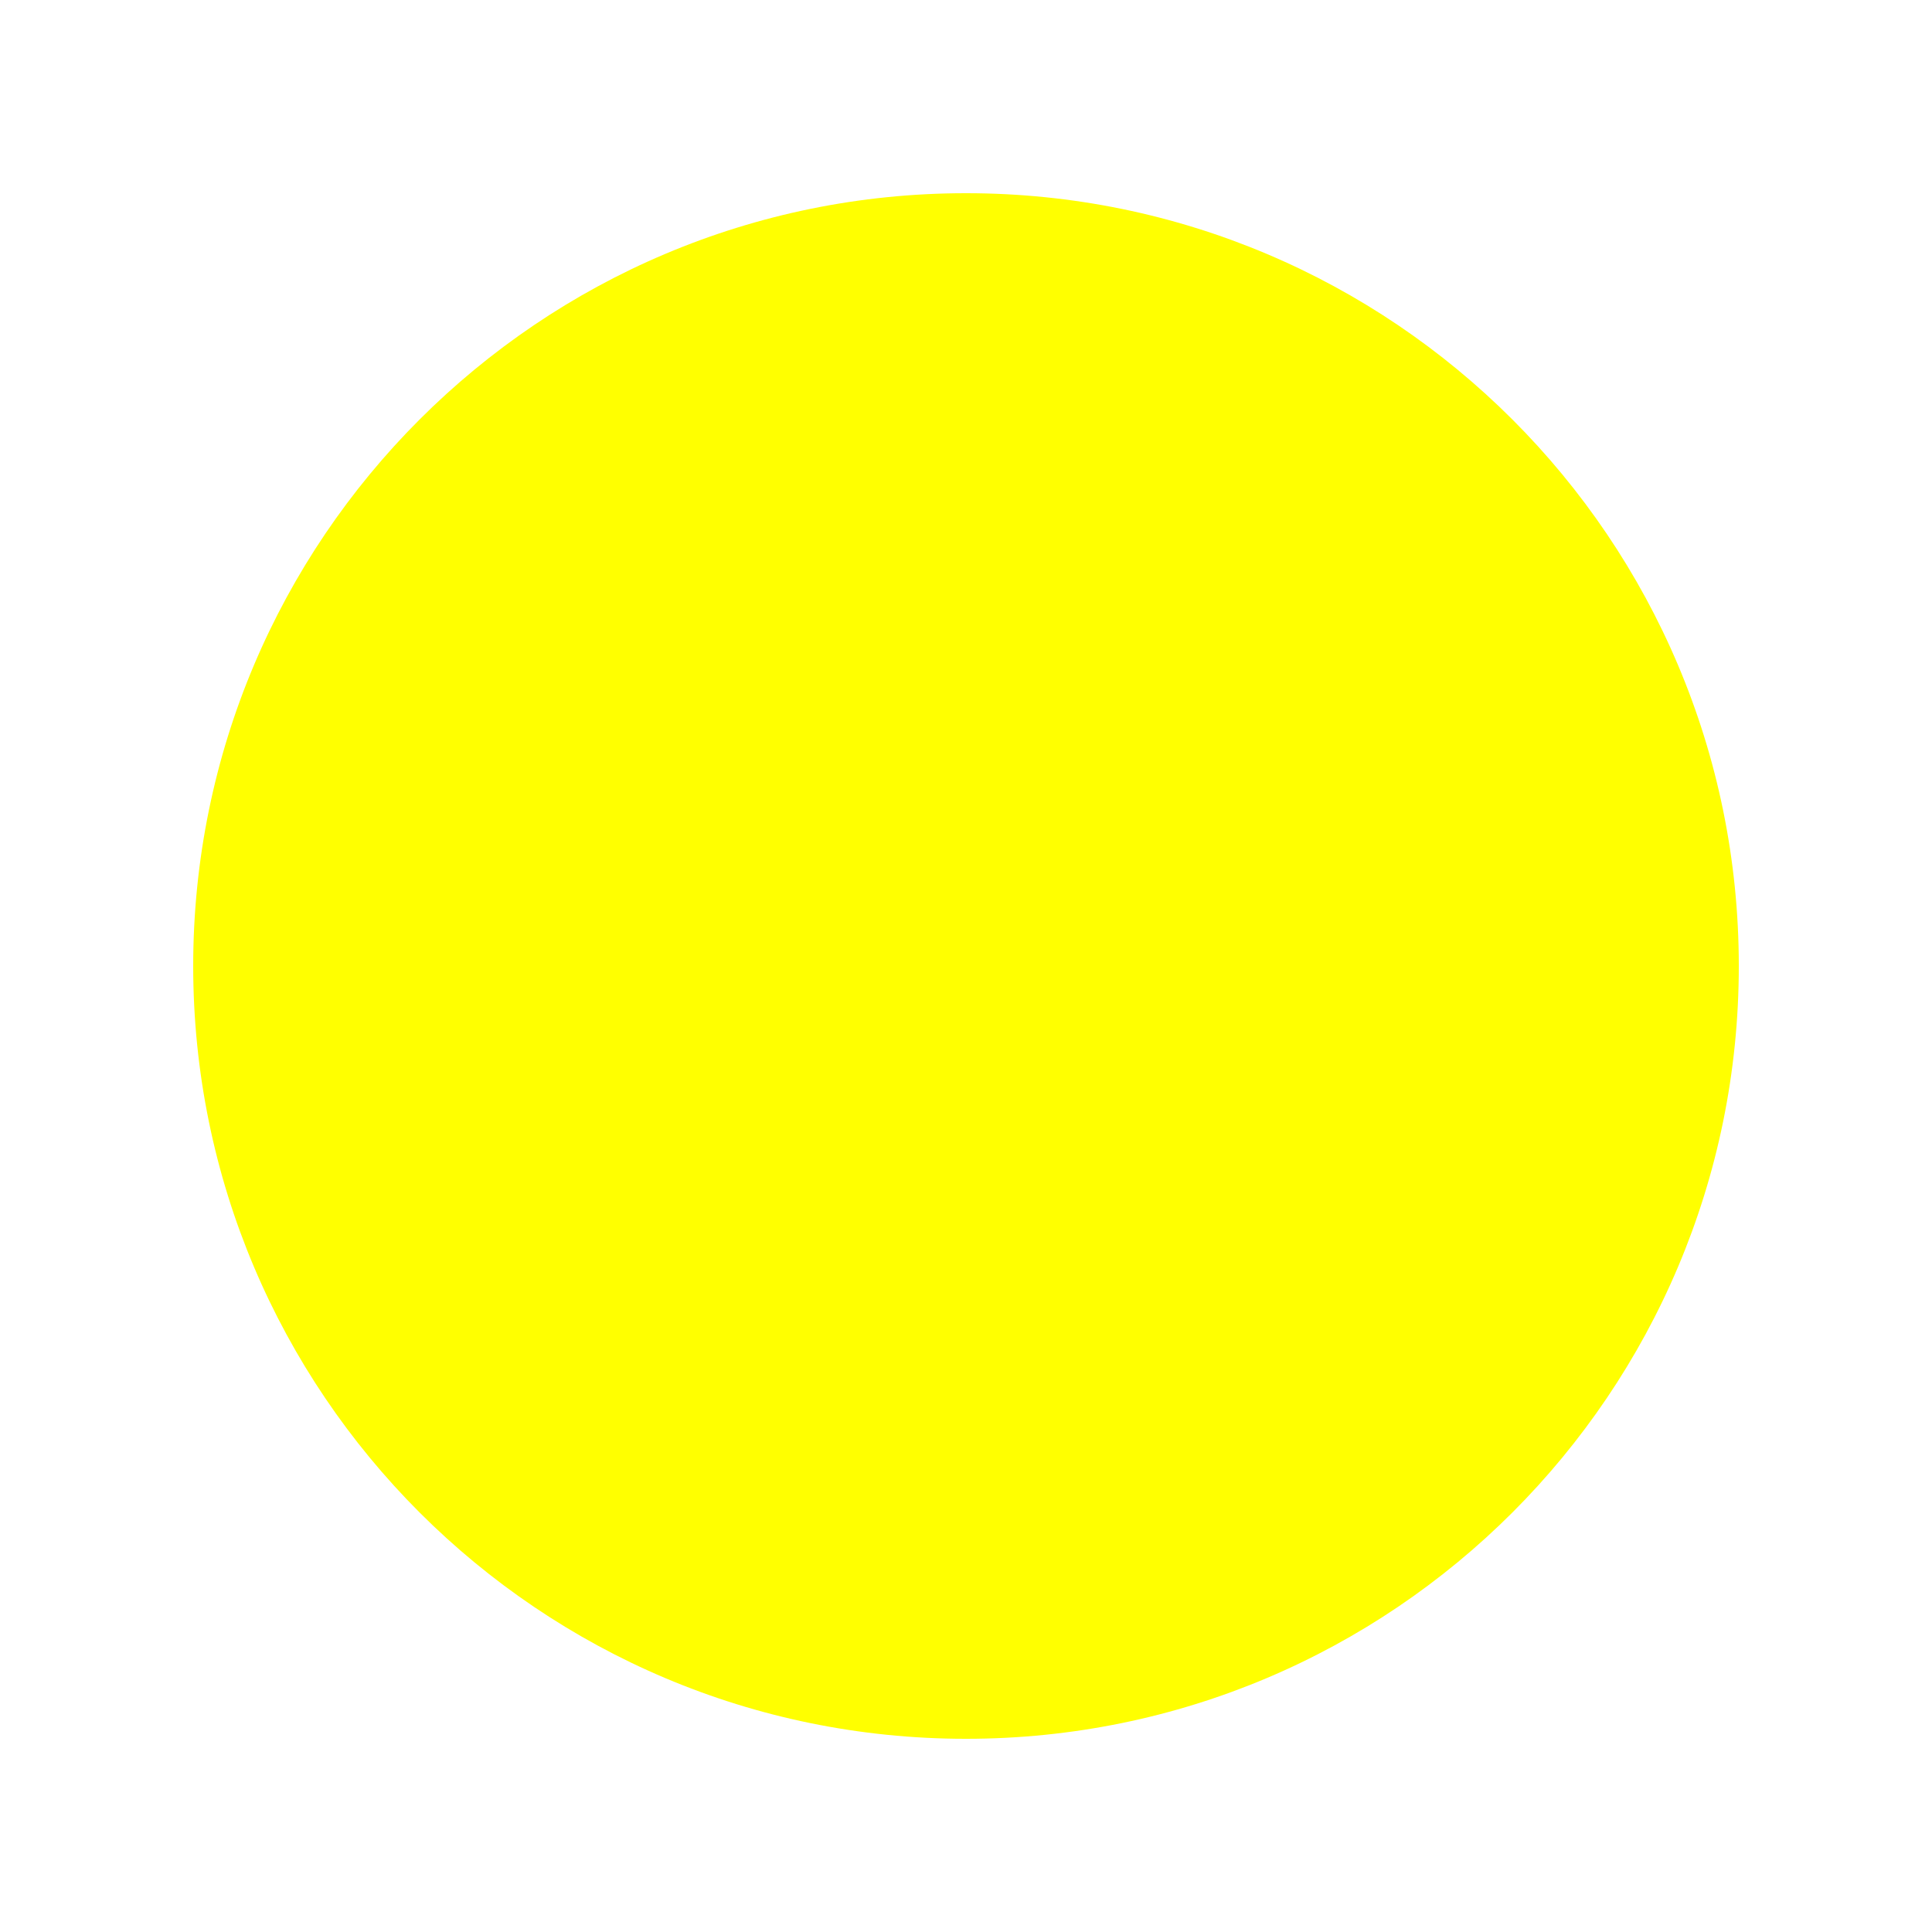
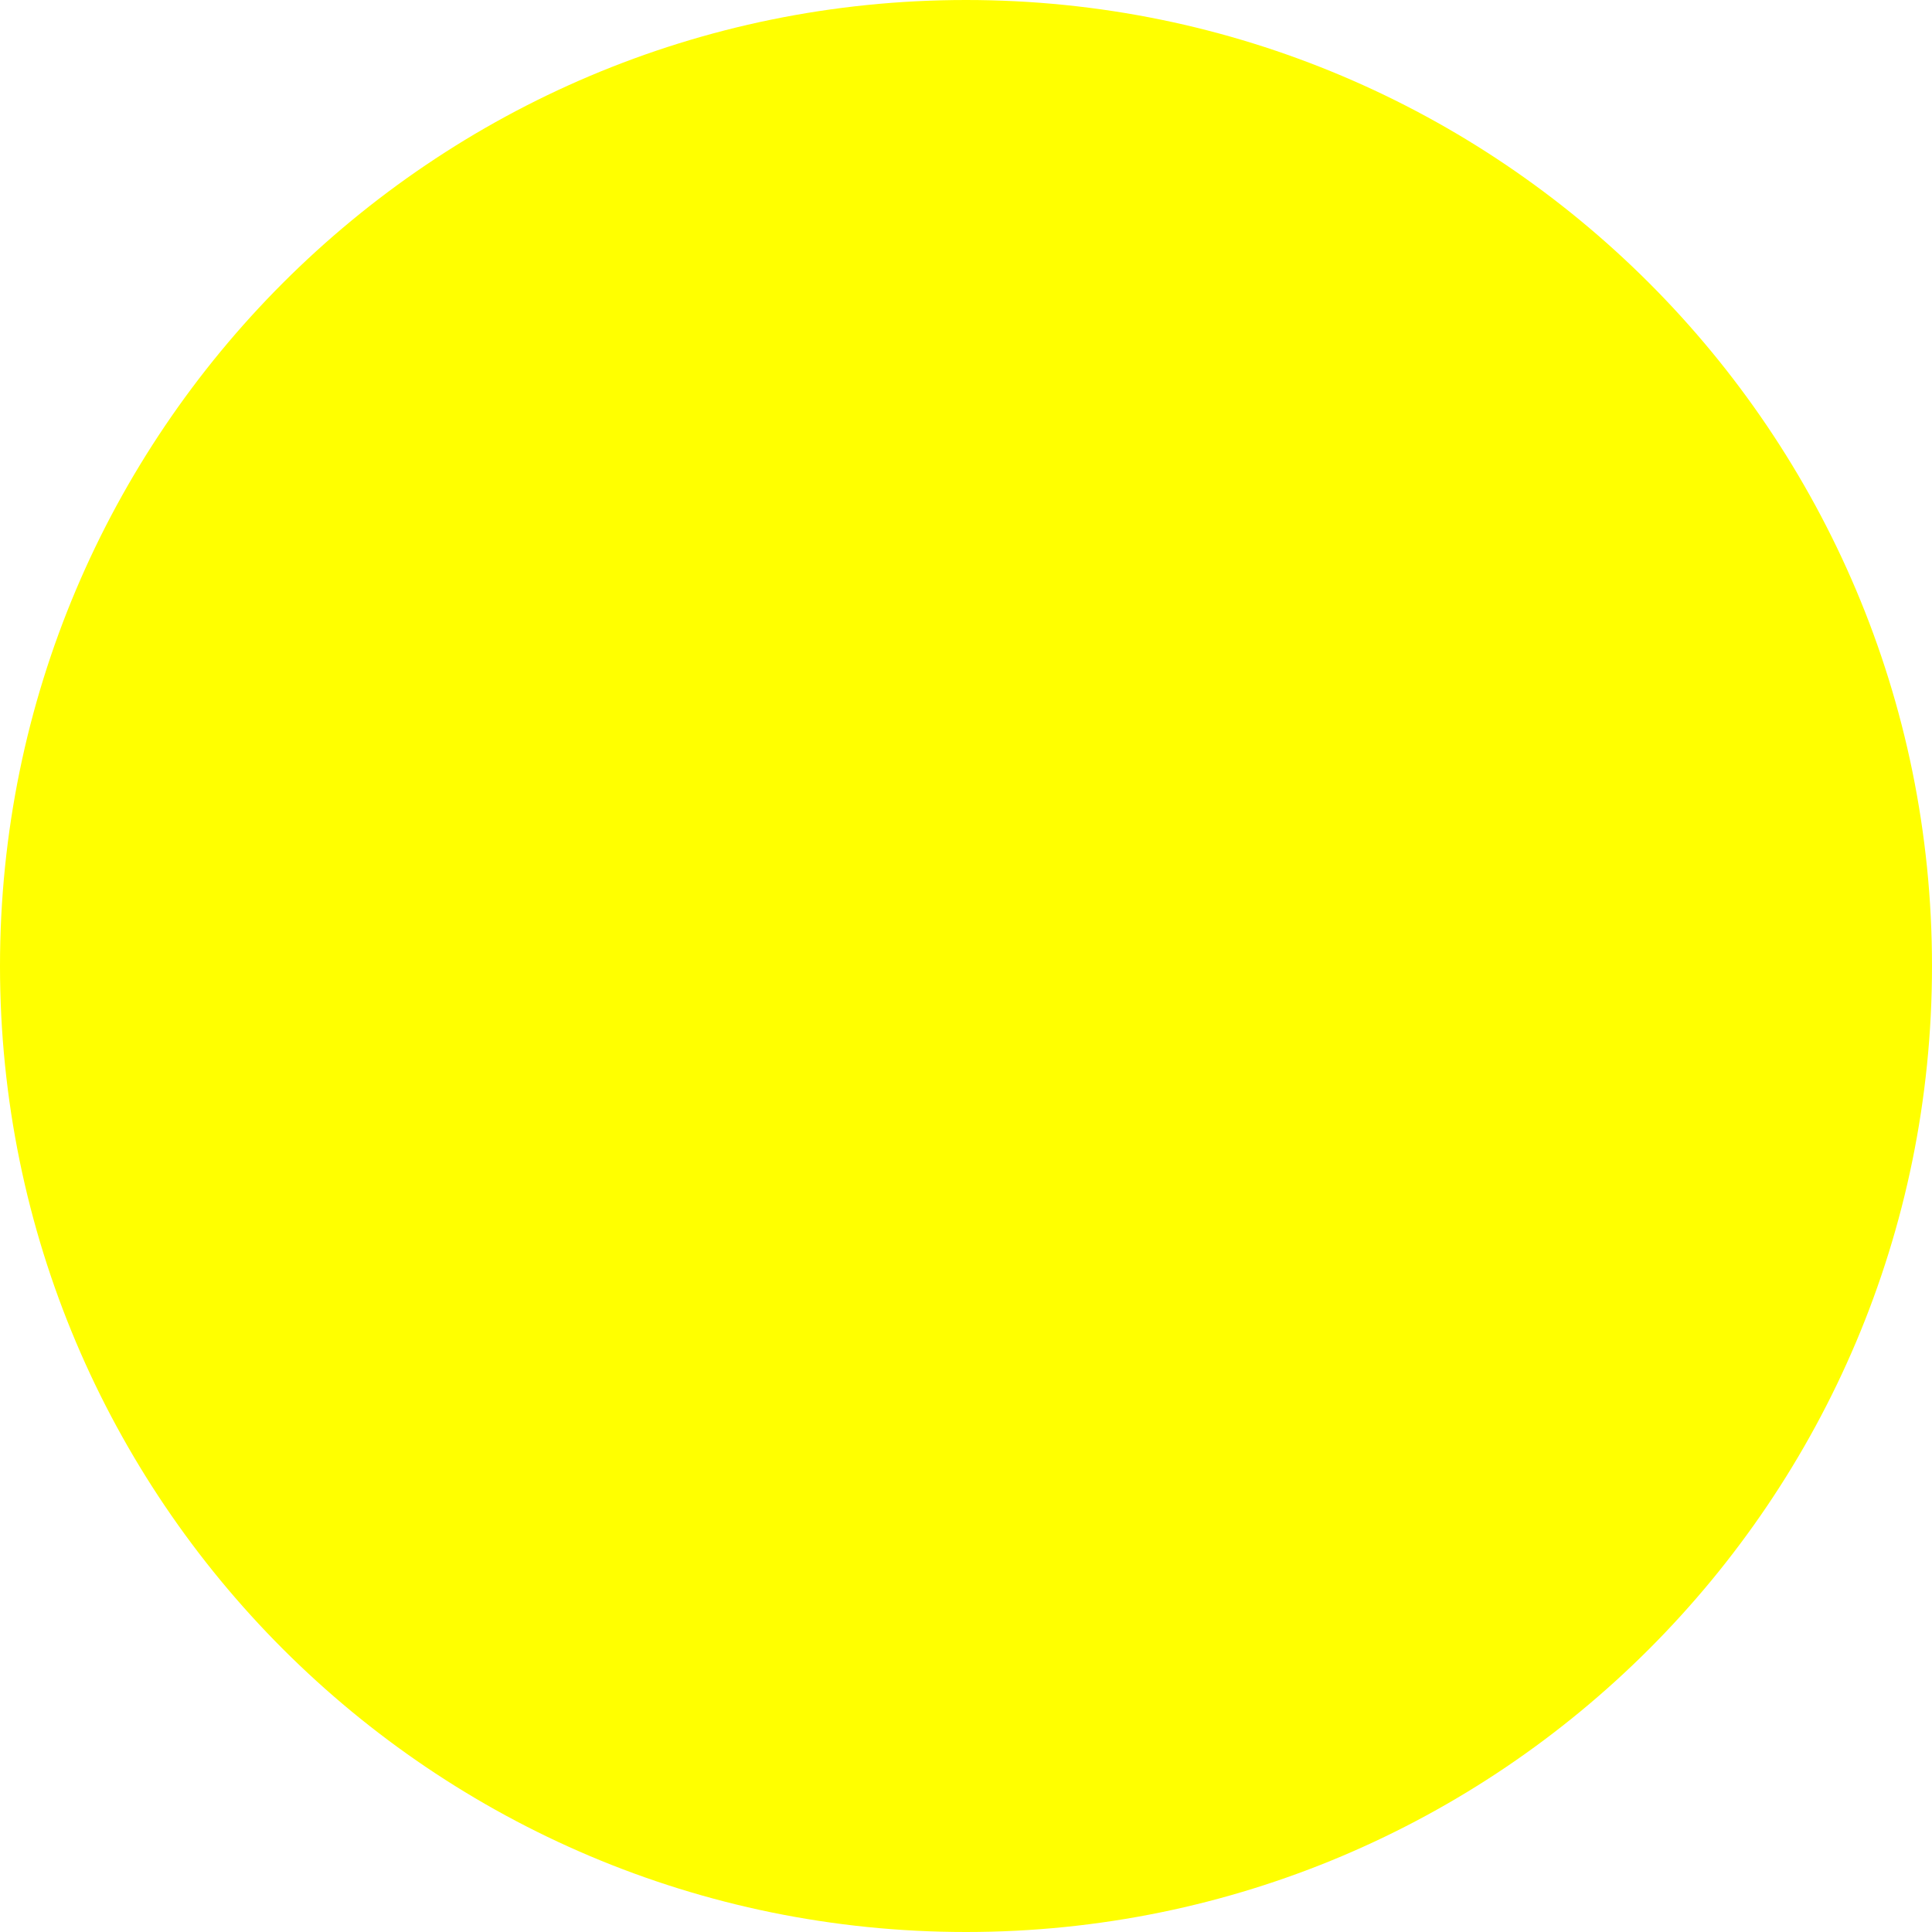
- <svg xmlns="http://www.w3.org/2000/svg" width="100mm" height="100mm" viewBox="0 0 100 100" version="1.1" id="svg5">
+ <svg xmlns="http://www.w3.org/2000/svg" width="80mm" height="80mm" viewBox="0 0 80 80" version="1.1" id="svg5">
  <defs id="defs2" />
-   <g id="layer1">
-     <ellipse style="fill:#ffff00;stroke-width:9.265;stroke-dasharray:none" id="path111" cx="50" cy="50" rx="40" ry="40" />
+   <g id="layer1" transform="translate(-10,-10)">
+     <circle style="fill:#ffff00;stroke-width:9.265;stroke-dasharray:none" id="path111" cx="50" cy="50" r="40" />
  </g>
</svg>
